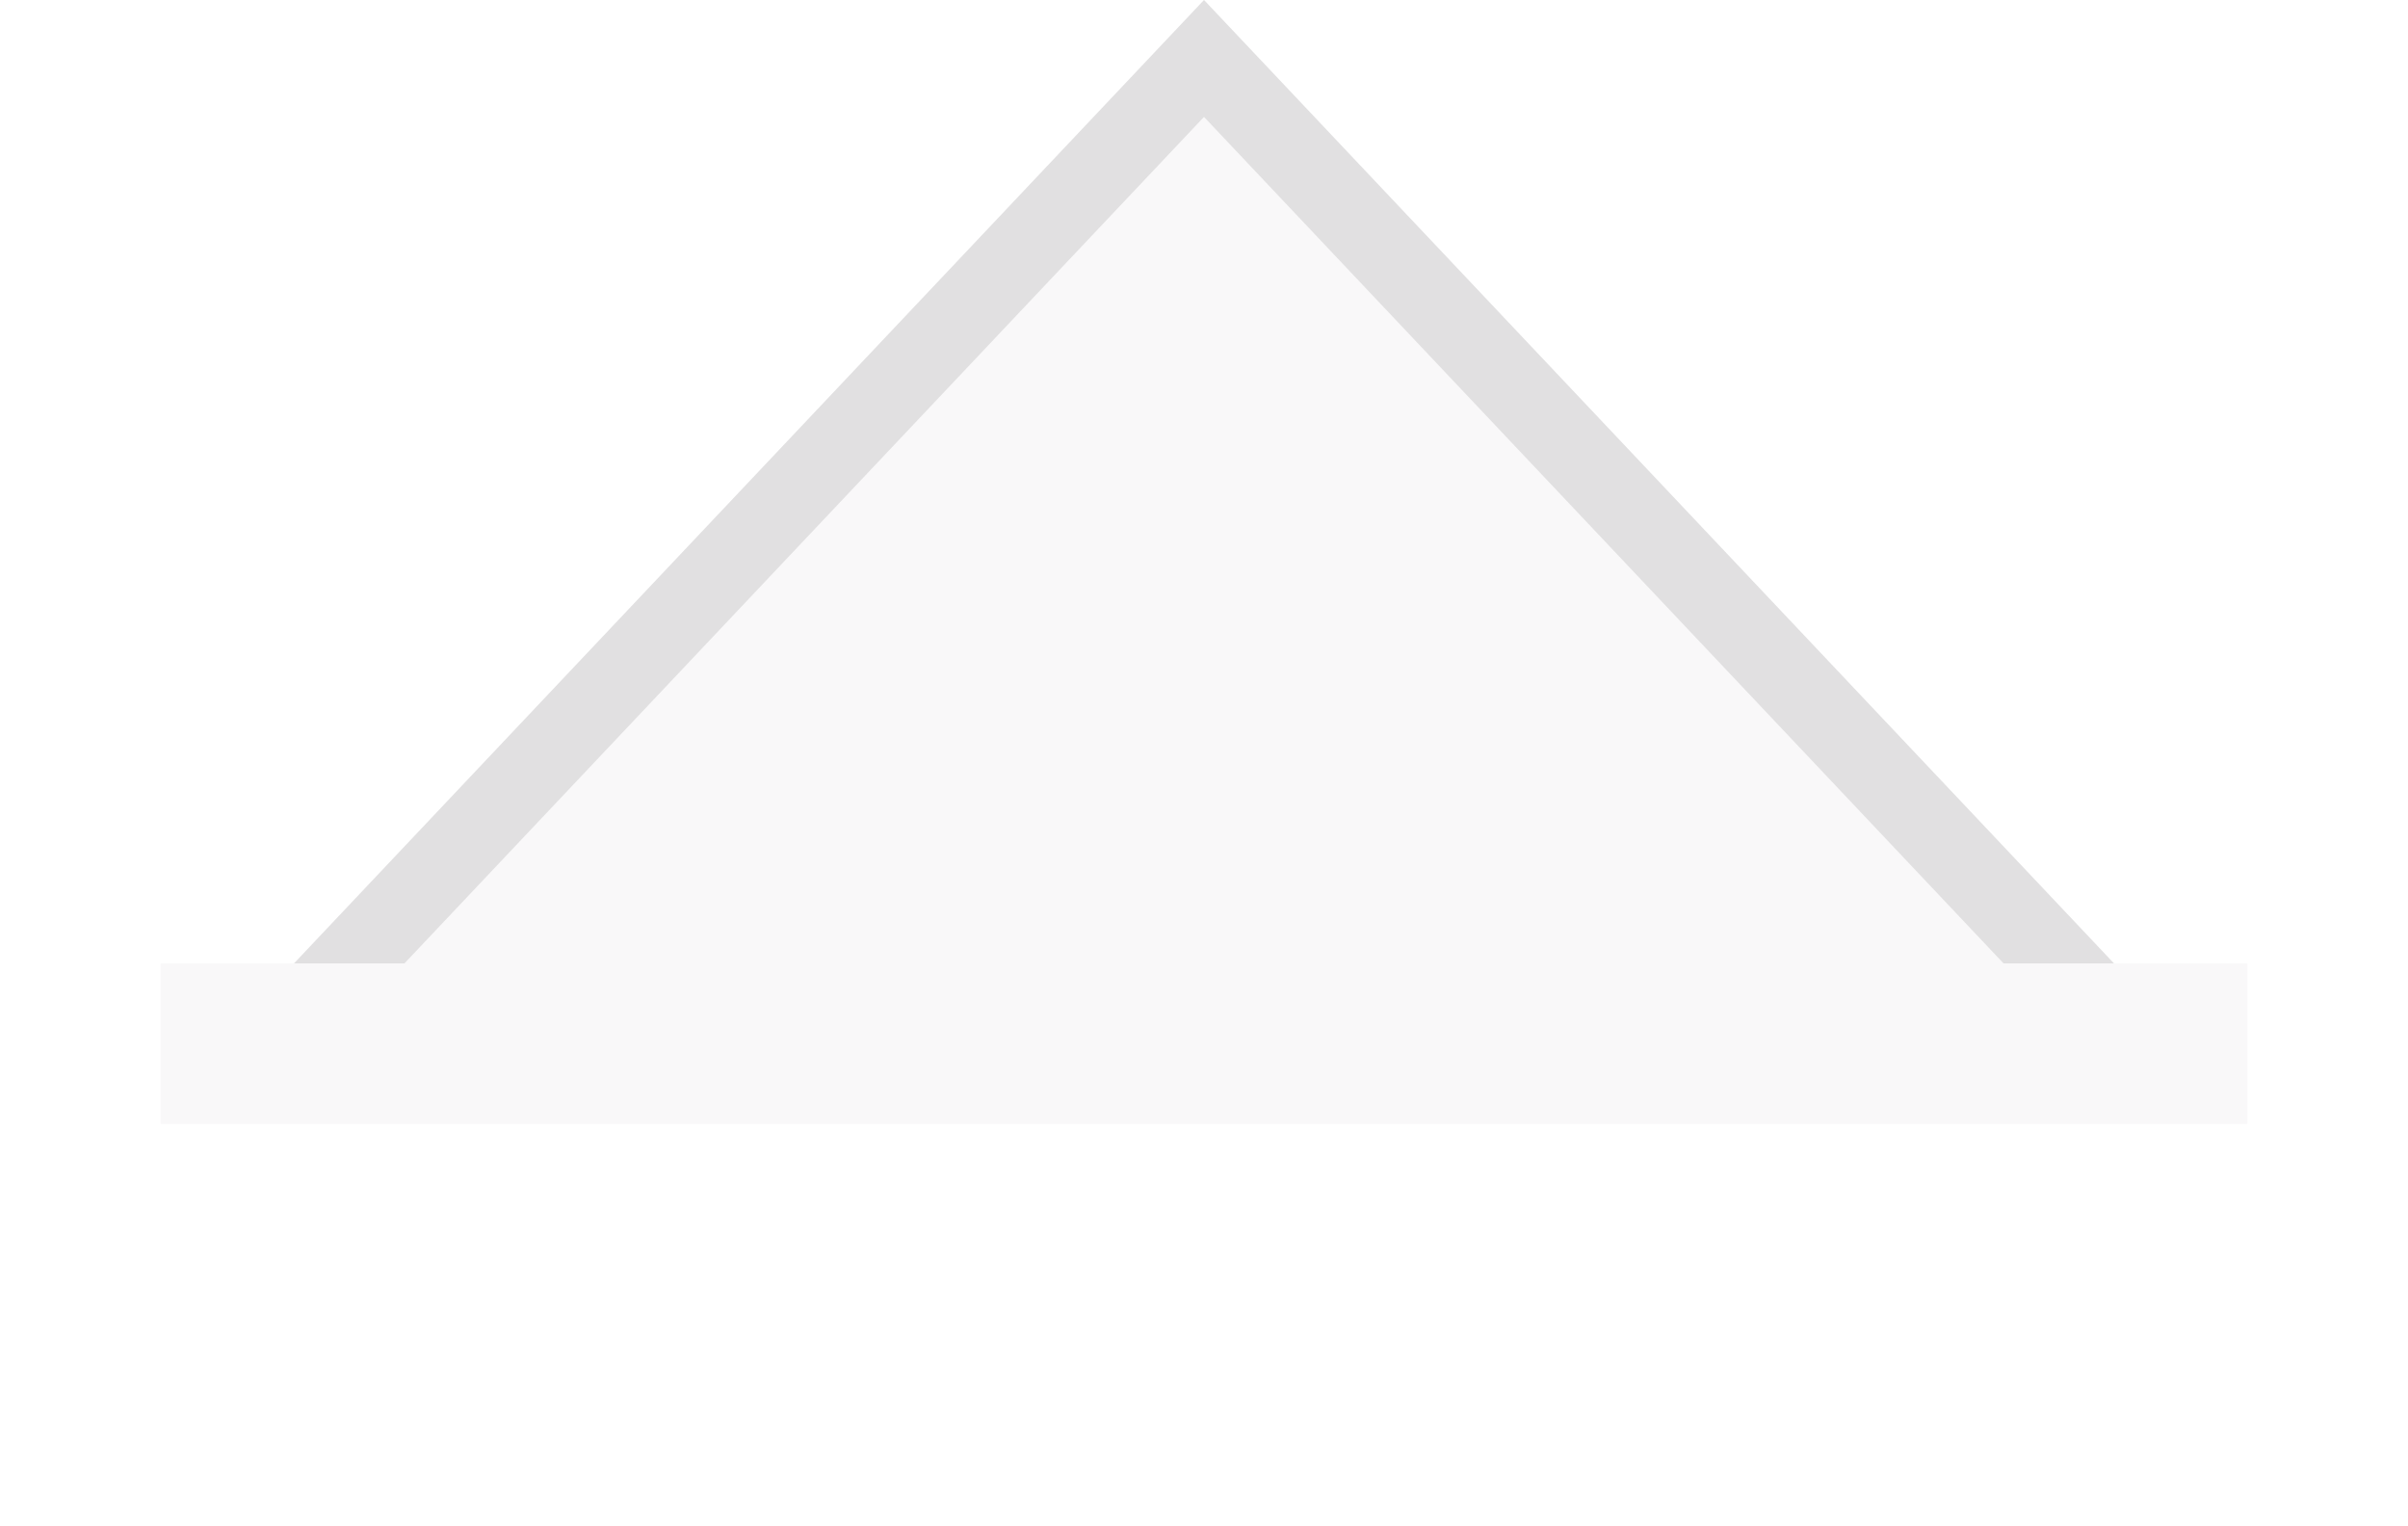
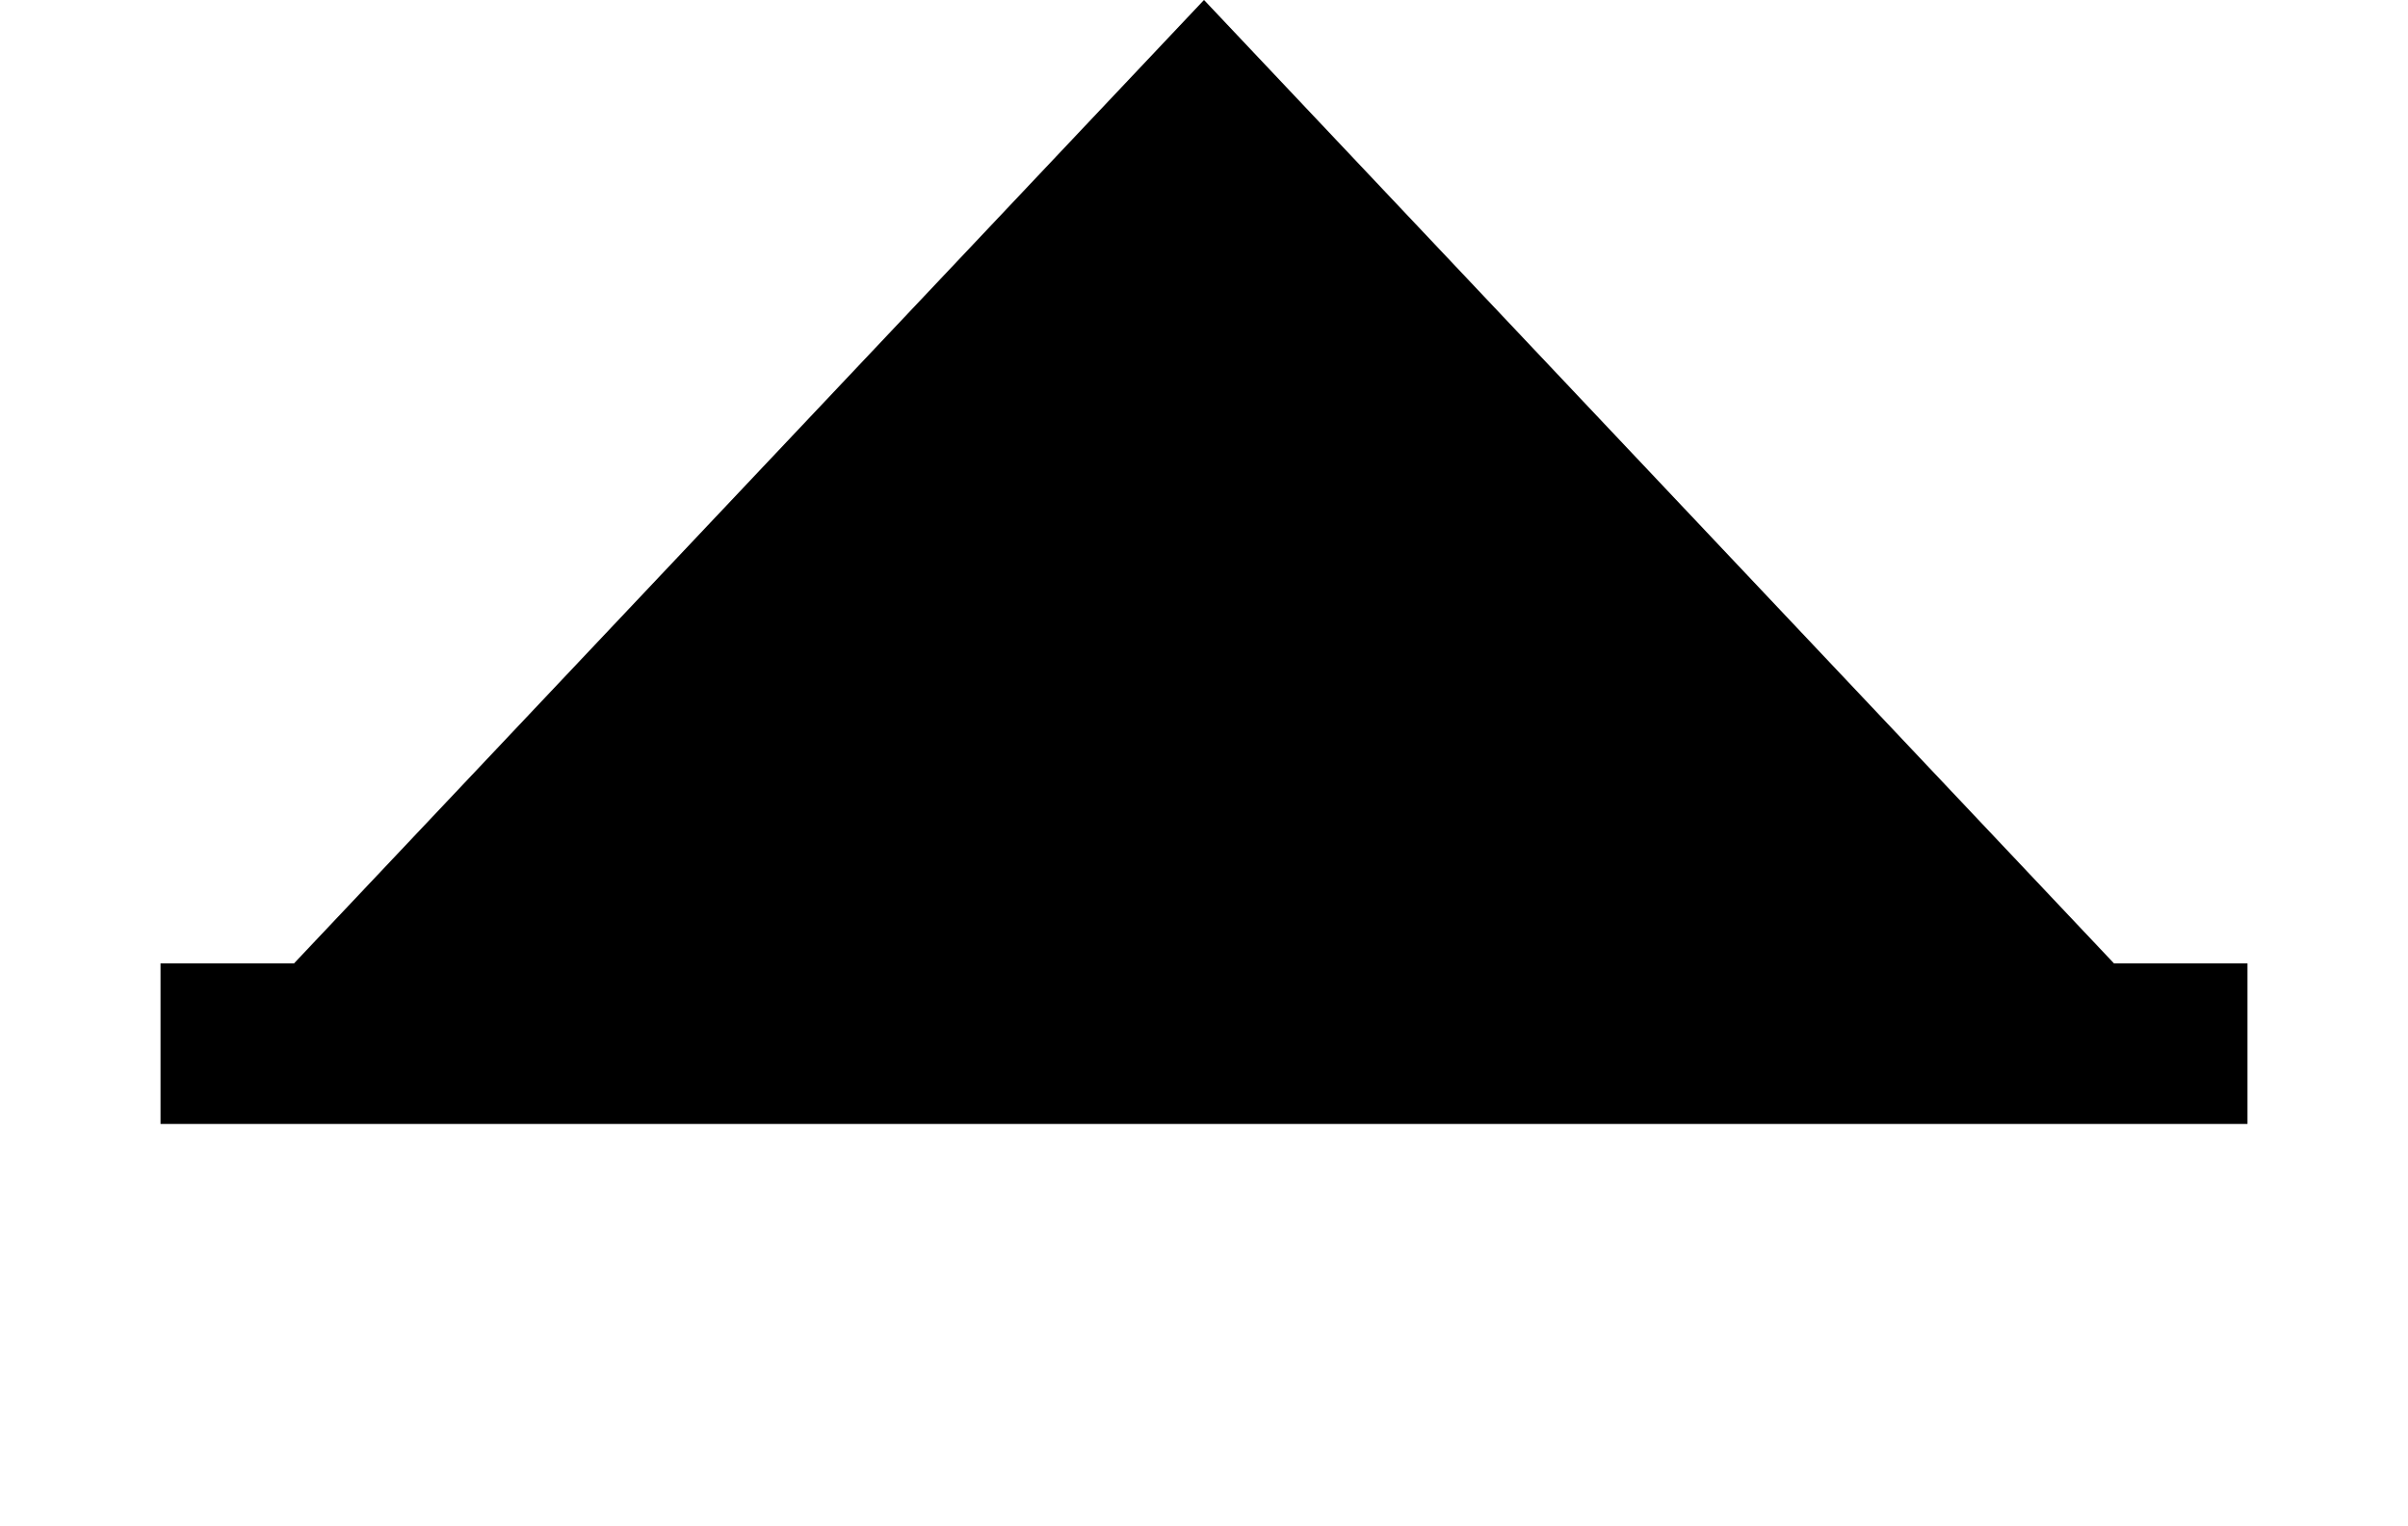
- <svg xmlns="http://www.w3.org/2000/svg" width="30" height="19" viewBox="0 0 30 19" fill="none">
-   <path d="M15 0L27.99 13.75H2.01L15 0Z" fill="#F9F8F9" />
+ <svg xmlns="http://www.w3.org/2000/svg" width="30" height="19" viewBox="0 0 30 19" fill="currentColor">
+   <path d="M15 0L27.99 13.75H2.01L15 0Z" fill="currentColor" />
  <path d="M3.17 13.25L15 0.728L26.83 13.25H3.17Z" stroke="black" stroke-opacity="0.1" />
-   <rect x="2" y="12" width="26" height="2" fill="#F9F8F9" />
+   <rect x="2" y="12" width="26" height="2" fill="currentColor" />
</svg>
